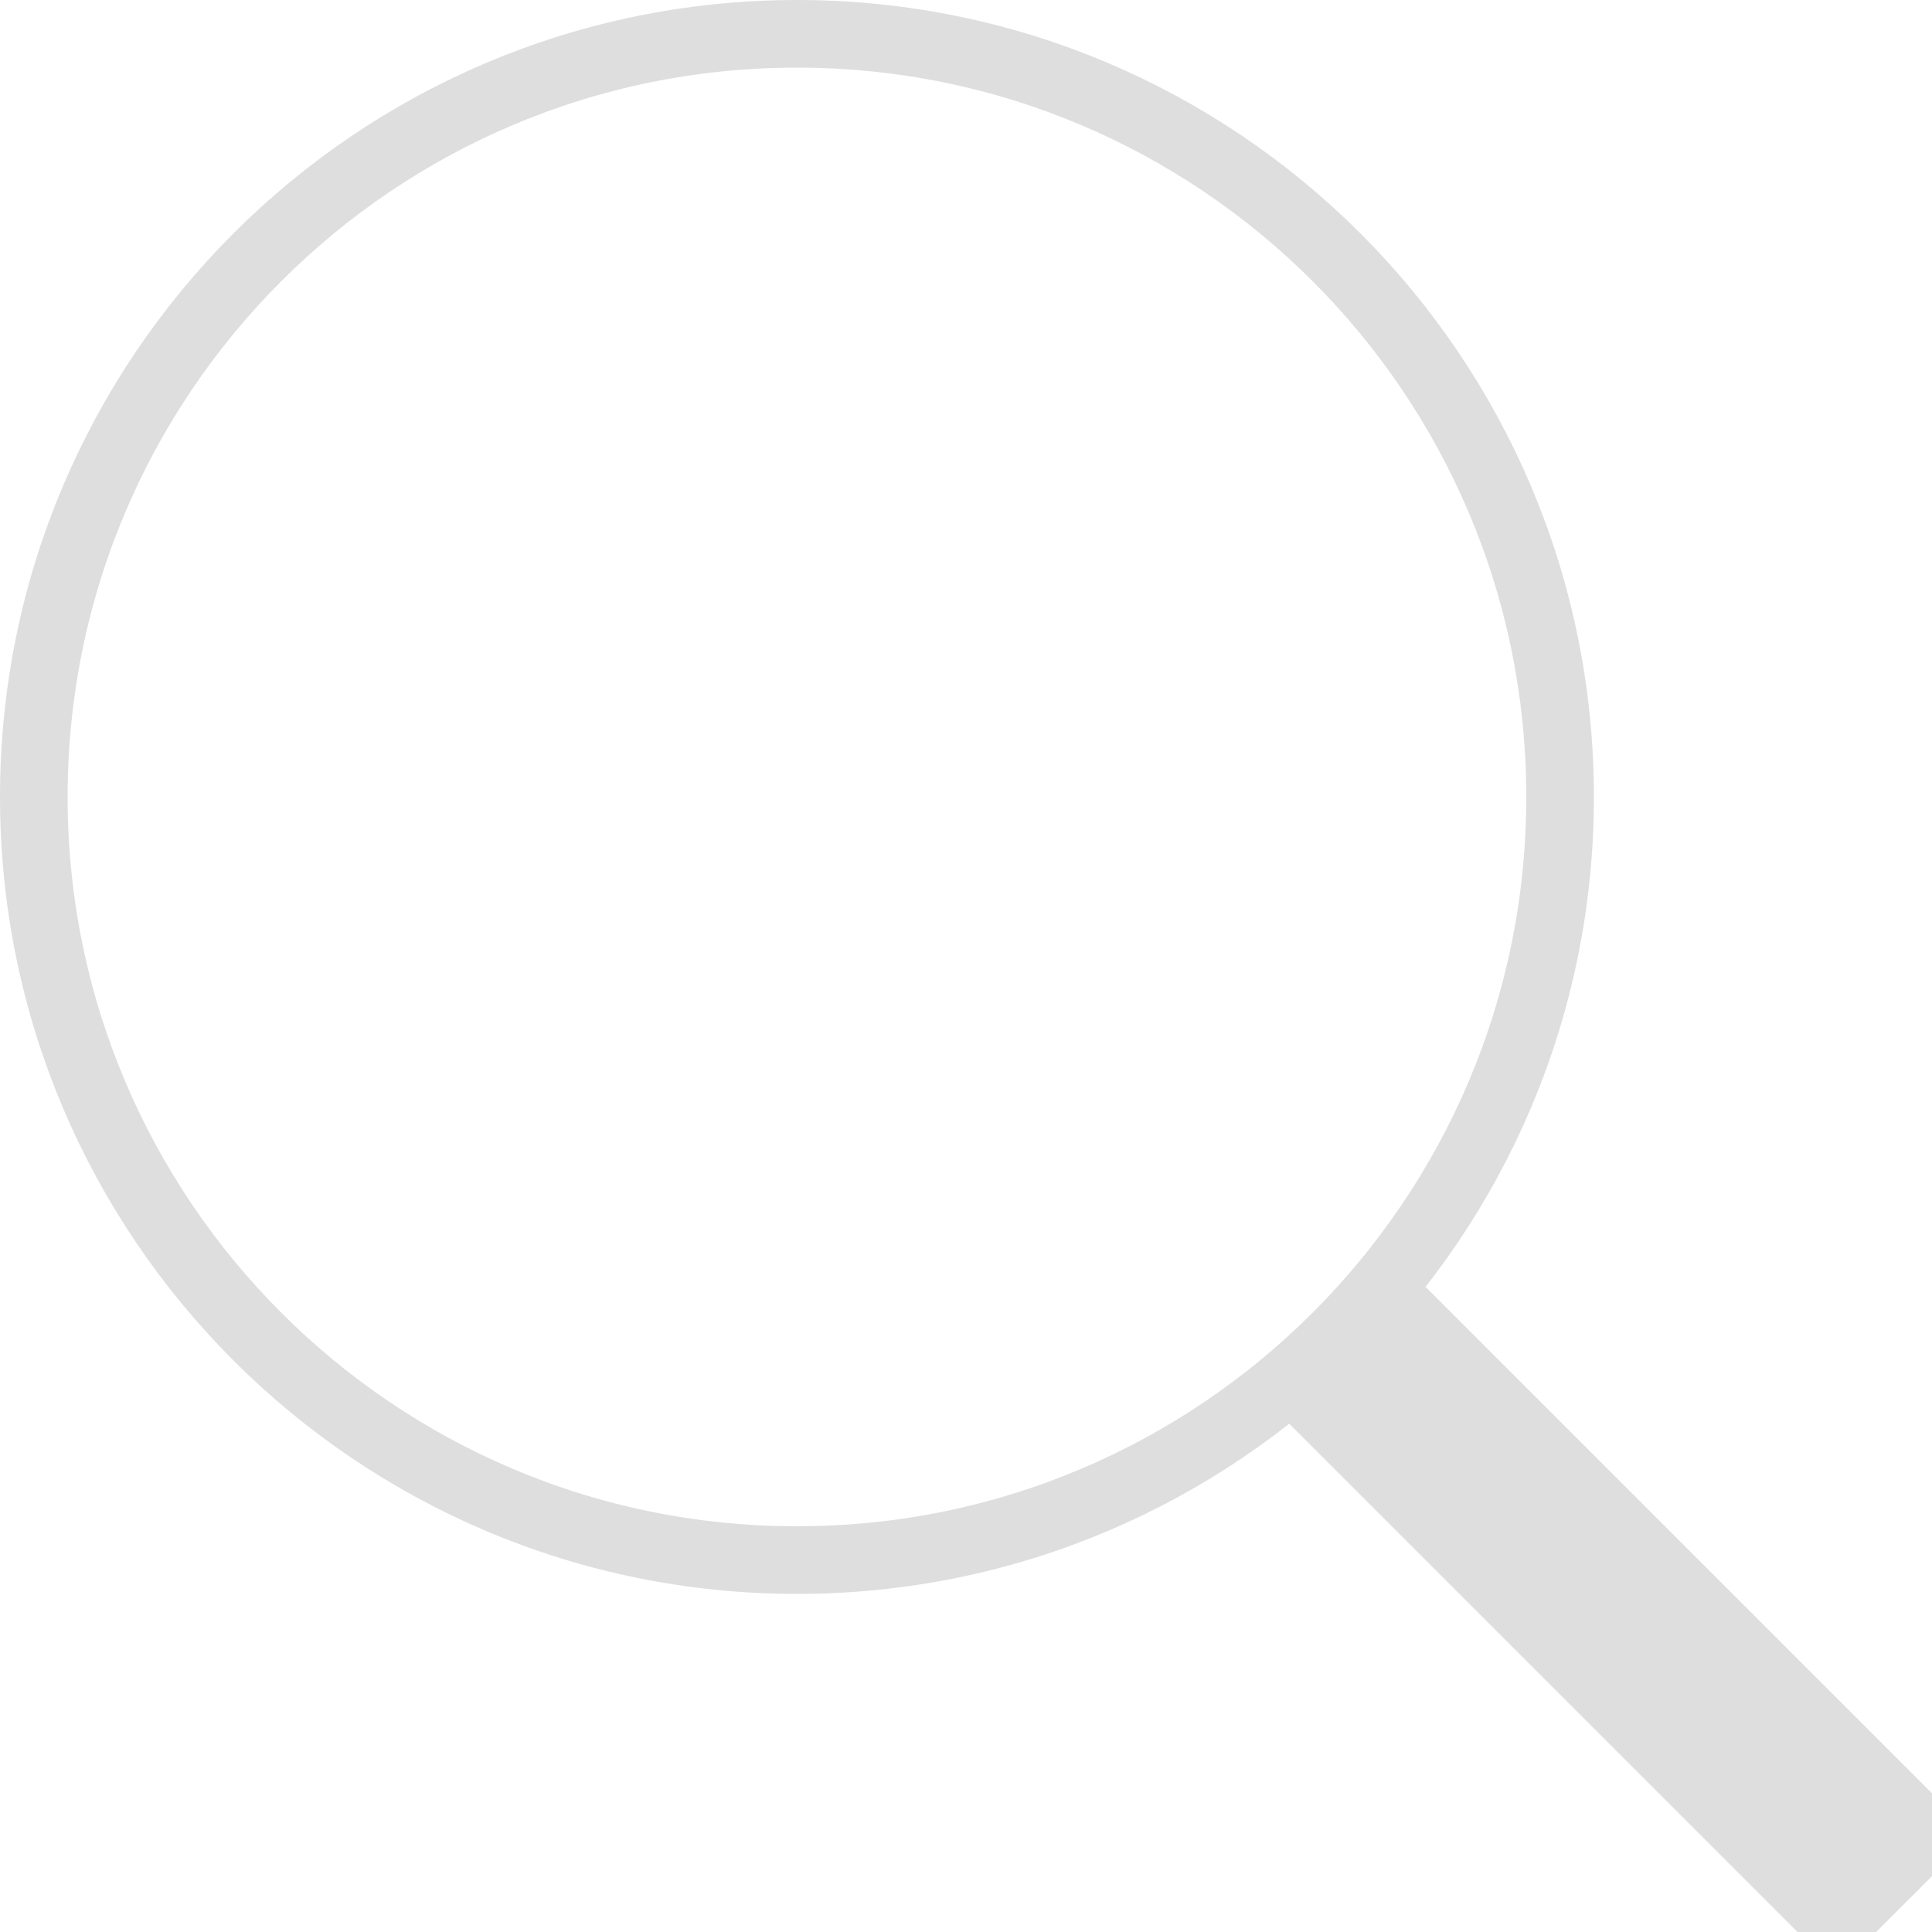
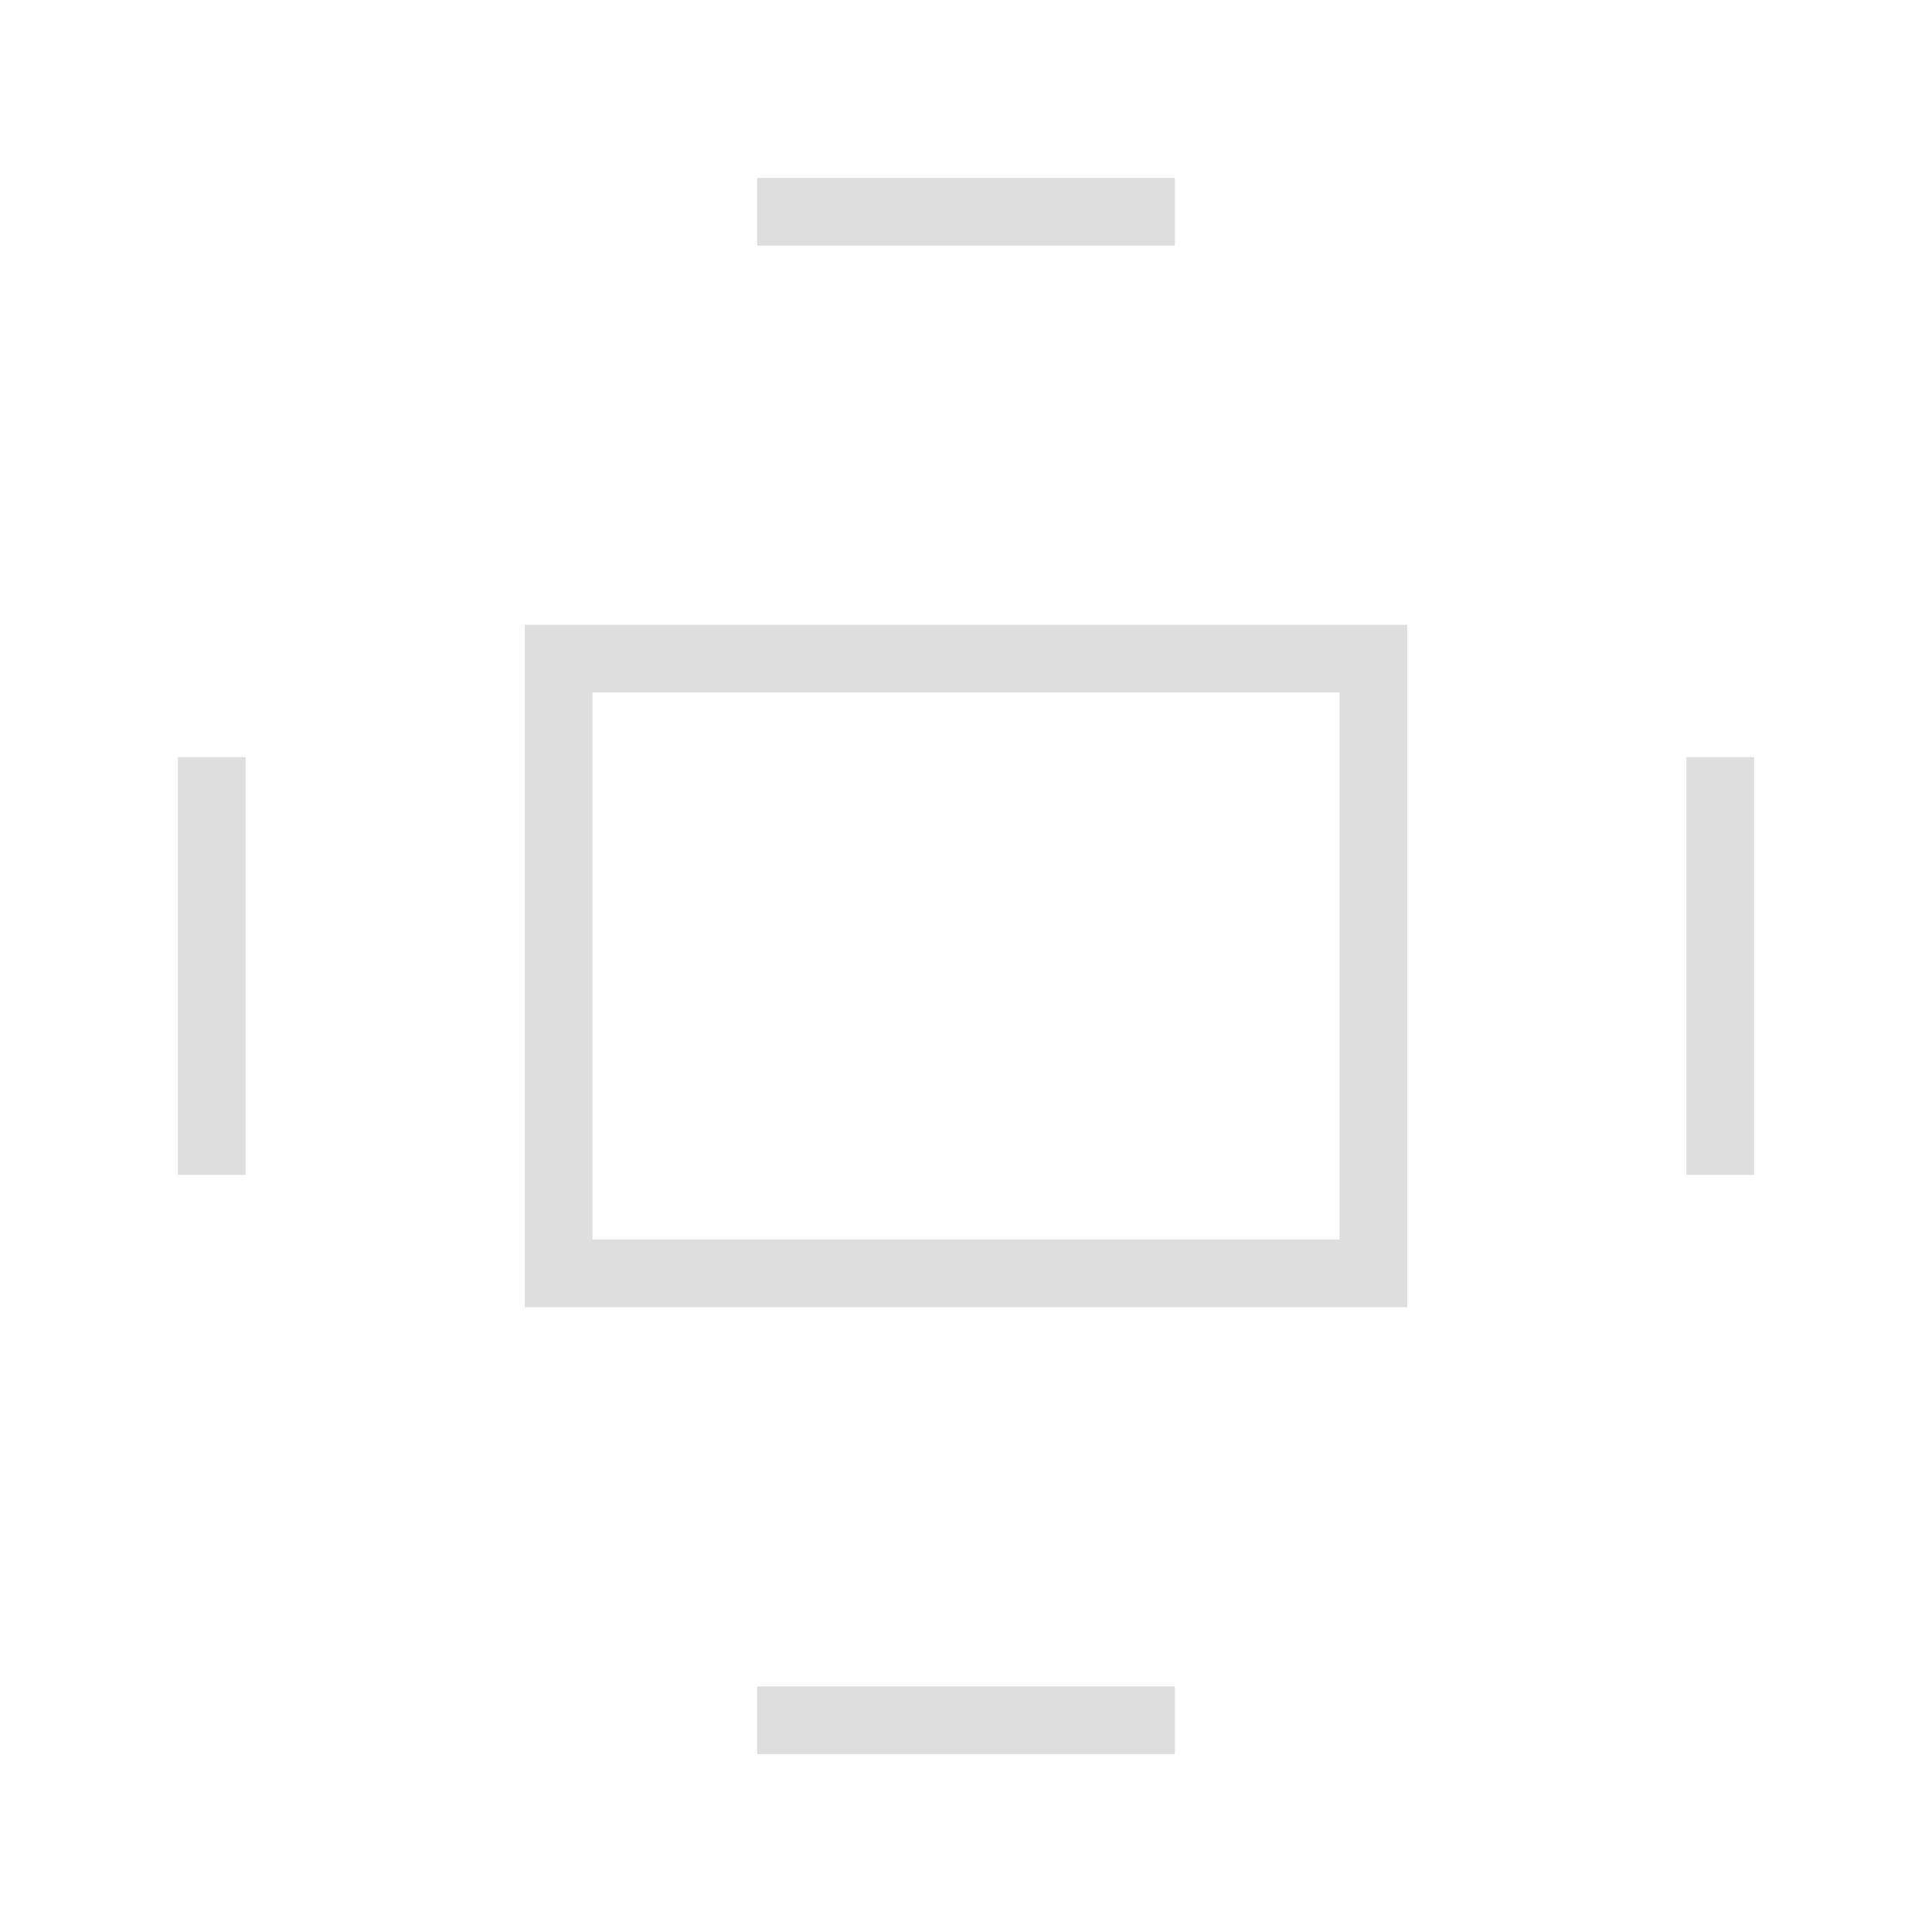
- <svg xmlns="http://www.w3.org/2000/svg" width="20" height="20">
+ <svg xmlns="http://www.w3.org/2000/svg" width="20" height="20" version="1.1">
+   <defs>
+     <clipPath id="clipPath2783">
+       <g display="none">
+         <rect x=".289" y=".289" width="7.549" height="7.549" d="M 0.289,0.289 H 7.838 V 7.838 H 0.289 Z" fill="none" stroke="#999" stroke-width=".578" />
+         <rect x="12.162" y=".289" width="7.549" height="7.549" d="m 12.162,0.289 h 7.549 v 7.549 h -7.549 z" fill="none" stroke="#999" stroke-width=".578" />
+         <rect x="12.162" y="12.162" width="7.549" height="7.549" d="m 12.162,12.162 h 7.549 v 7.549 h -7.549 z" fill="none" stroke="#999" stroke-width=".578" />
+         <rect x=".289" y="12.162" width="7.549" height="7.549" d="m 0.289,12.162 h 7.549 v 7.549 H 0.289 Z" fill="none" stroke="#999" stroke-width=".578" />
+       </g>
+       <path class="powerclip" d="m-3.058-3.058h26.116v26.116h-26.116zm3.347 3.347v7.549h7.549v-7.549zm11.873 0v7.549h7.549v-7.549zm0 11.873v7.549h7.549v-7.549zm-11.873 0v7.549h7.549v-7.549z" />
+     </clipPath>
+   </defs>
  <g>
-     <rect fill="none" id="canvas_background" height="22" width="22" y="-1" x="-1" />
-     <g display="none" id="canvasGrid">
-       <rect id="svg_2" fill="url(#gridpattern)" stroke-width="0" y="0" x="0" height="100%" width="100%" />
+     <rect id="canvas_background" x="-1" y="-1" width="22" height="22" fill="none" />
+     <g id="canvasGrid" display="none">
+       <rect width="100%" height="100%" fill="url(#gridpattern)" stroke-width="0" />
    </g>
  </g>
  <g>
-     <ellipse stroke="#dedede" ry="7.9" rx="7.9" id="svg_9" cy="8.25" cx="8.25" fill-opacity="null" stroke-opacity="null" stroke-width="0.7" fill="none" />
-     <line stroke="#dedede" stroke-linecap="null" stroke-linejoin="null" id="svg_11" y2="19.7" x2="19.722" y1="13.836" x1="13.858" fill-opacity="null" stroke-opacity="null" stroke-width="2" fill="none" />
+     <rect x="5.783" y="6.818" width="8.434" height="6.364" fill="none" stroke="#dedede" stroke-width=".7" />
+     <rect x="2.192" y="2.192" width="15.616" height="15.616" d="M 2.192,2.192 H 17.808 V 17.808 H 2.192 Z" clip-path="url(#clipPath2783)" fill="none" stroke="#dedede" stroke-width=".7" />
  </g>
</svg>
